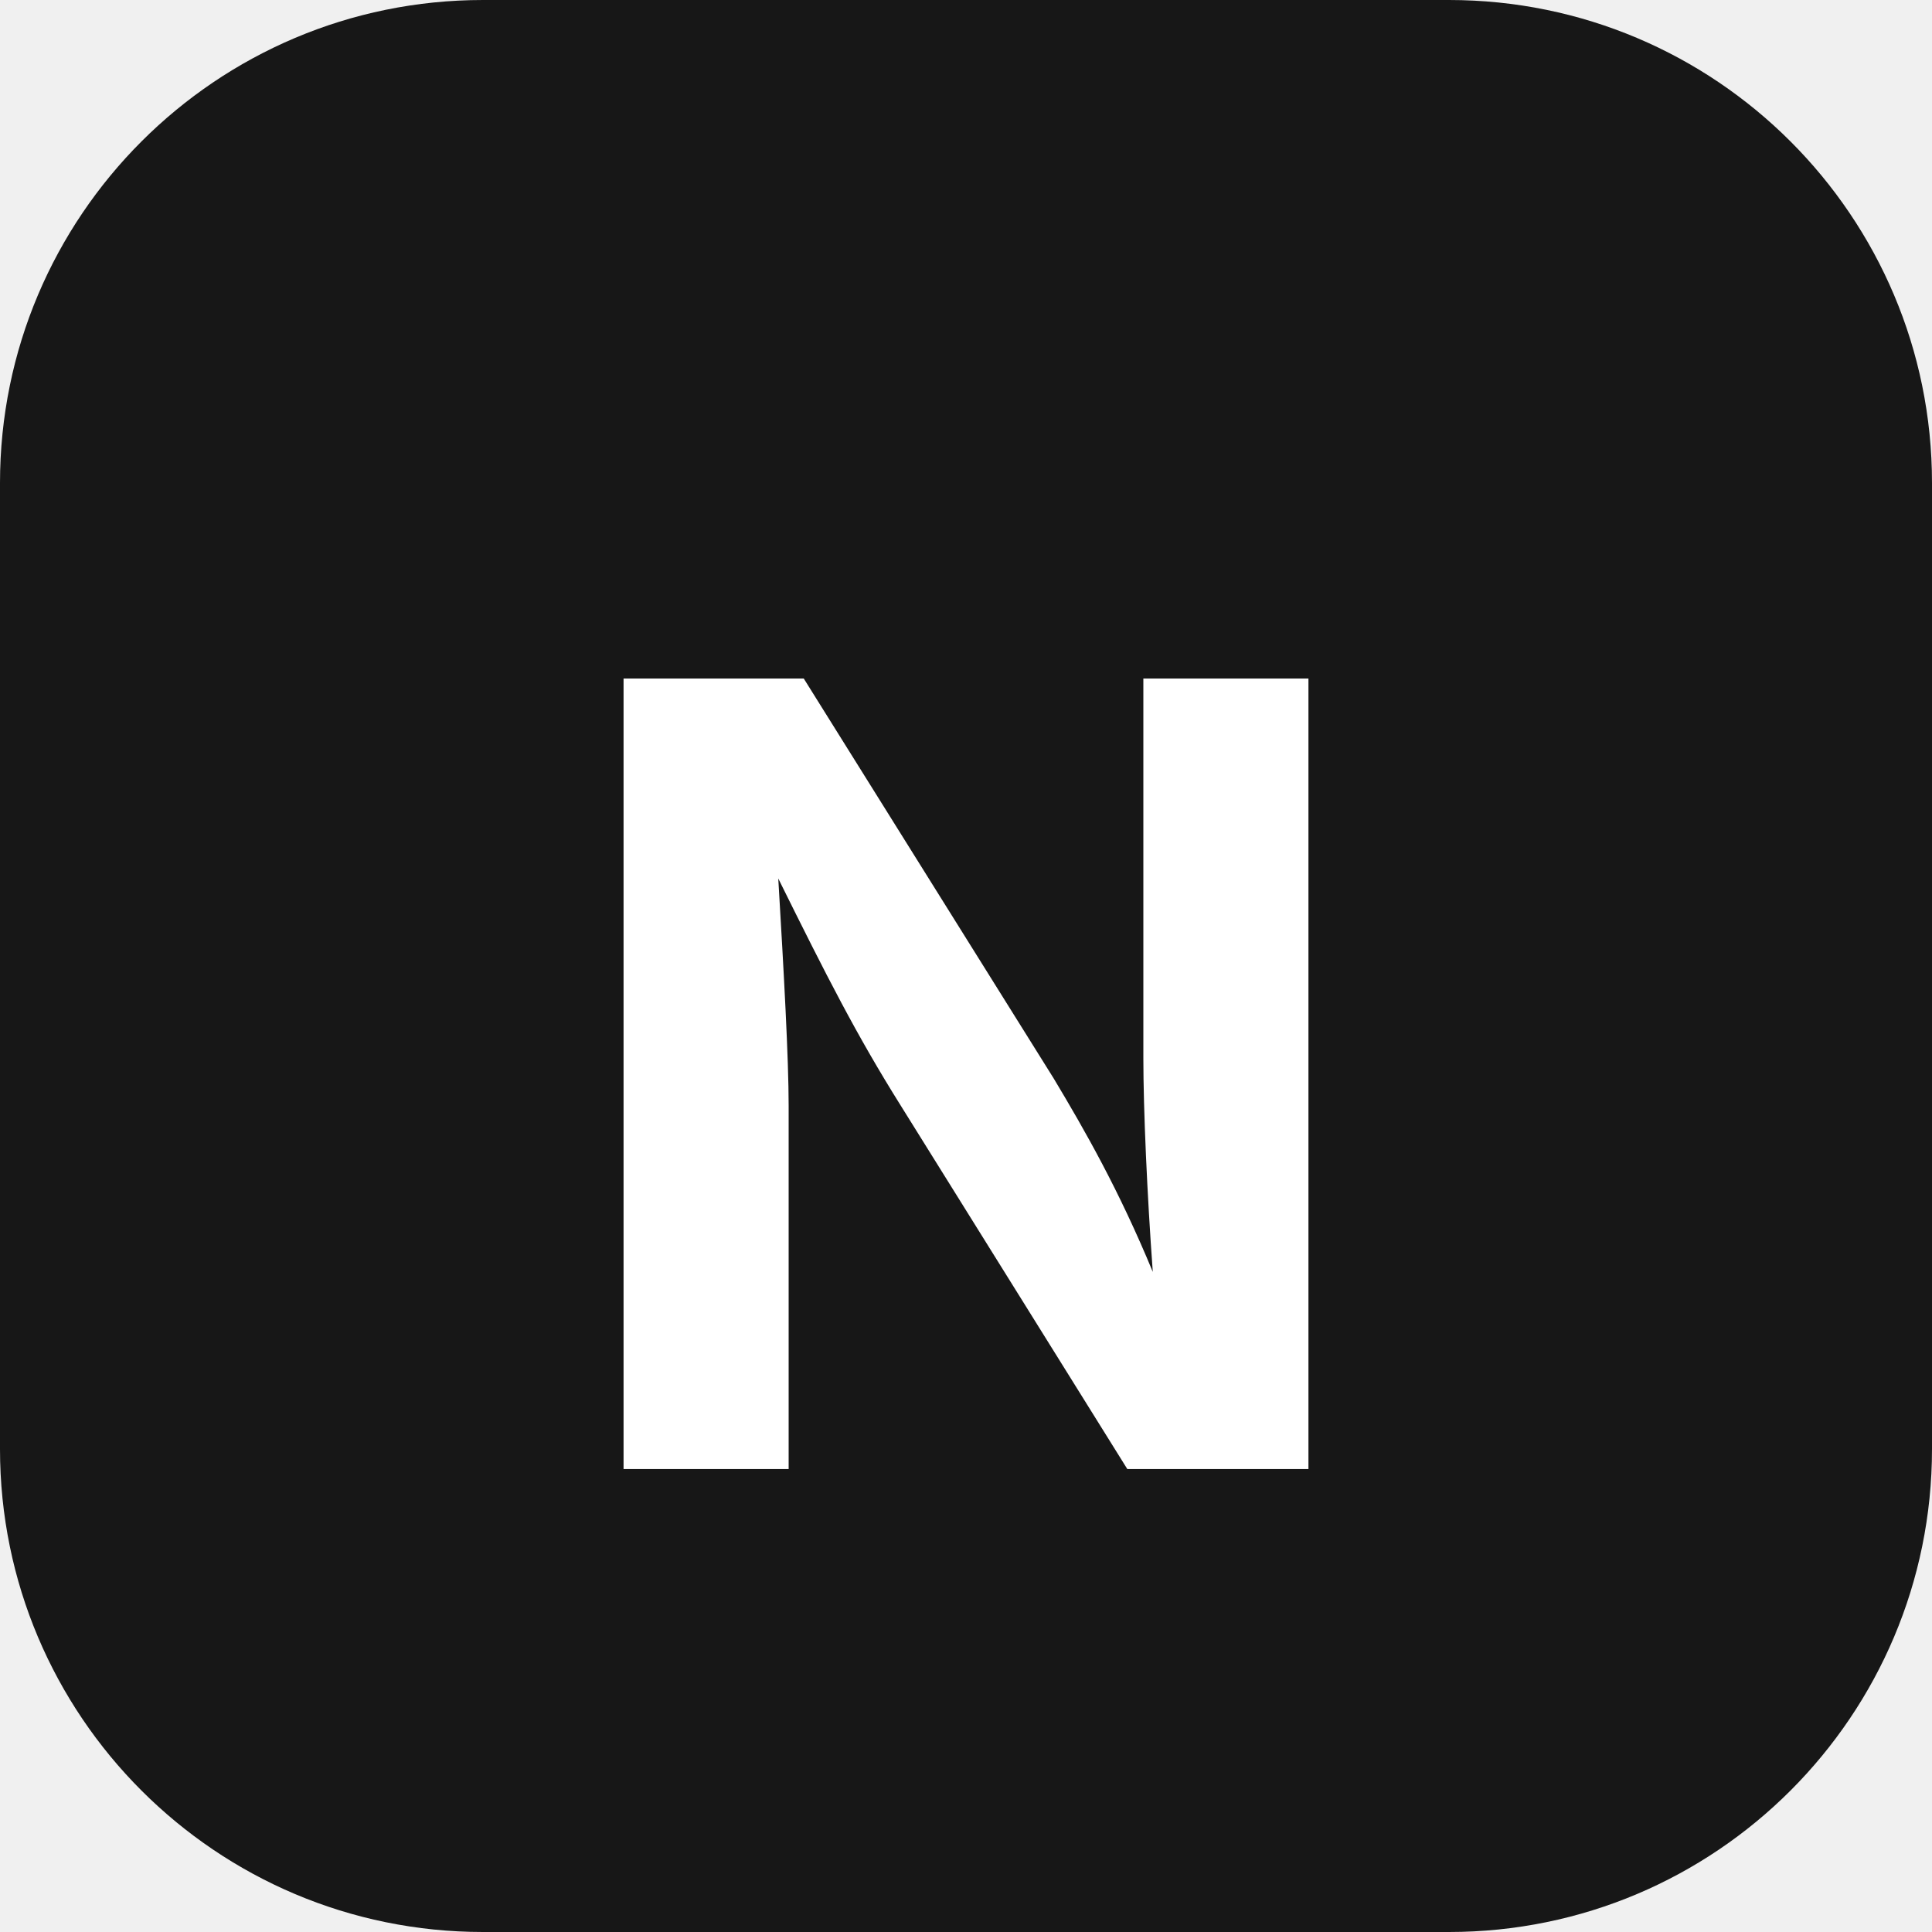
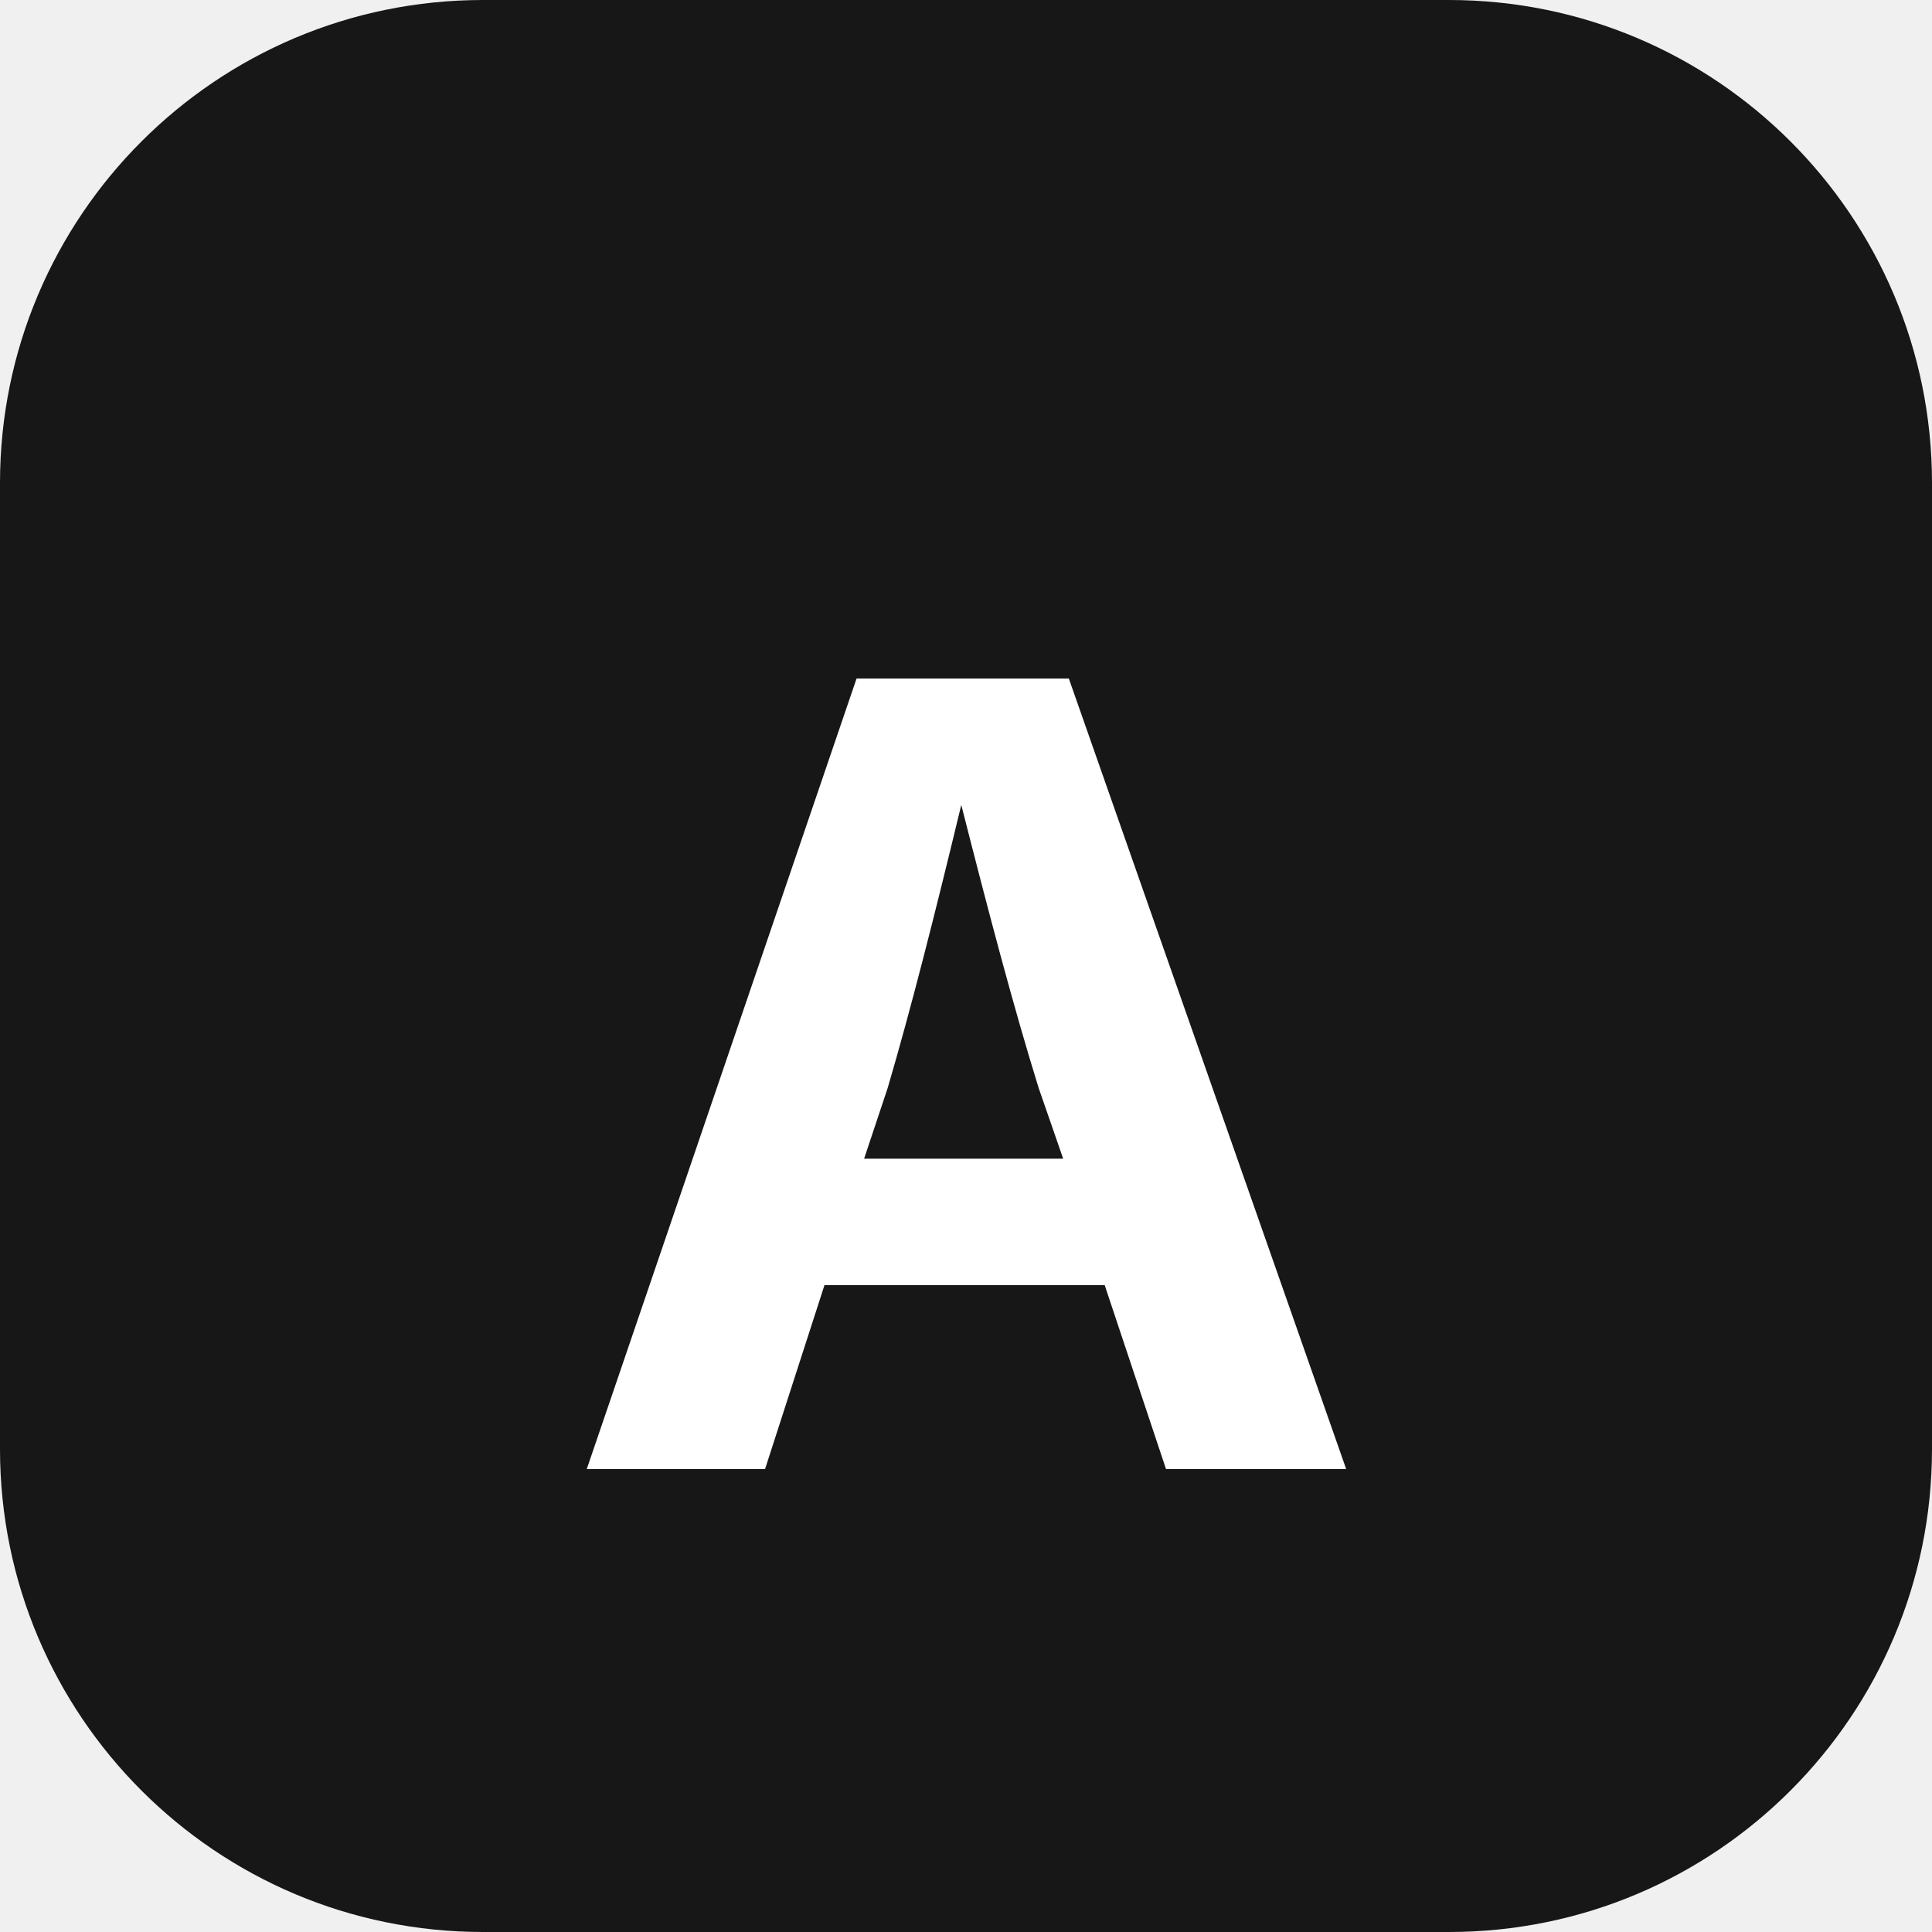
<svg xmlns="http://www.w3.org/2000/svg" viewBox="0 0 32 32" fill="none">
  <rect width="32" height="32" rx="8" fill="#171717" />
-   <text x="50%" y="55%" dominant-baseline="middle" text-anchor="middle" fill="white" font-family="Inter, sans-serif" font-weight="700" font-size="18">N</text>
+   <text x="50%" y="55%" dominant-baseline="middle" text-anchor="middle" fill="white" font-family="Inter, sans-serif" font-weight="700" font-size="18">A</text>
</svg>
